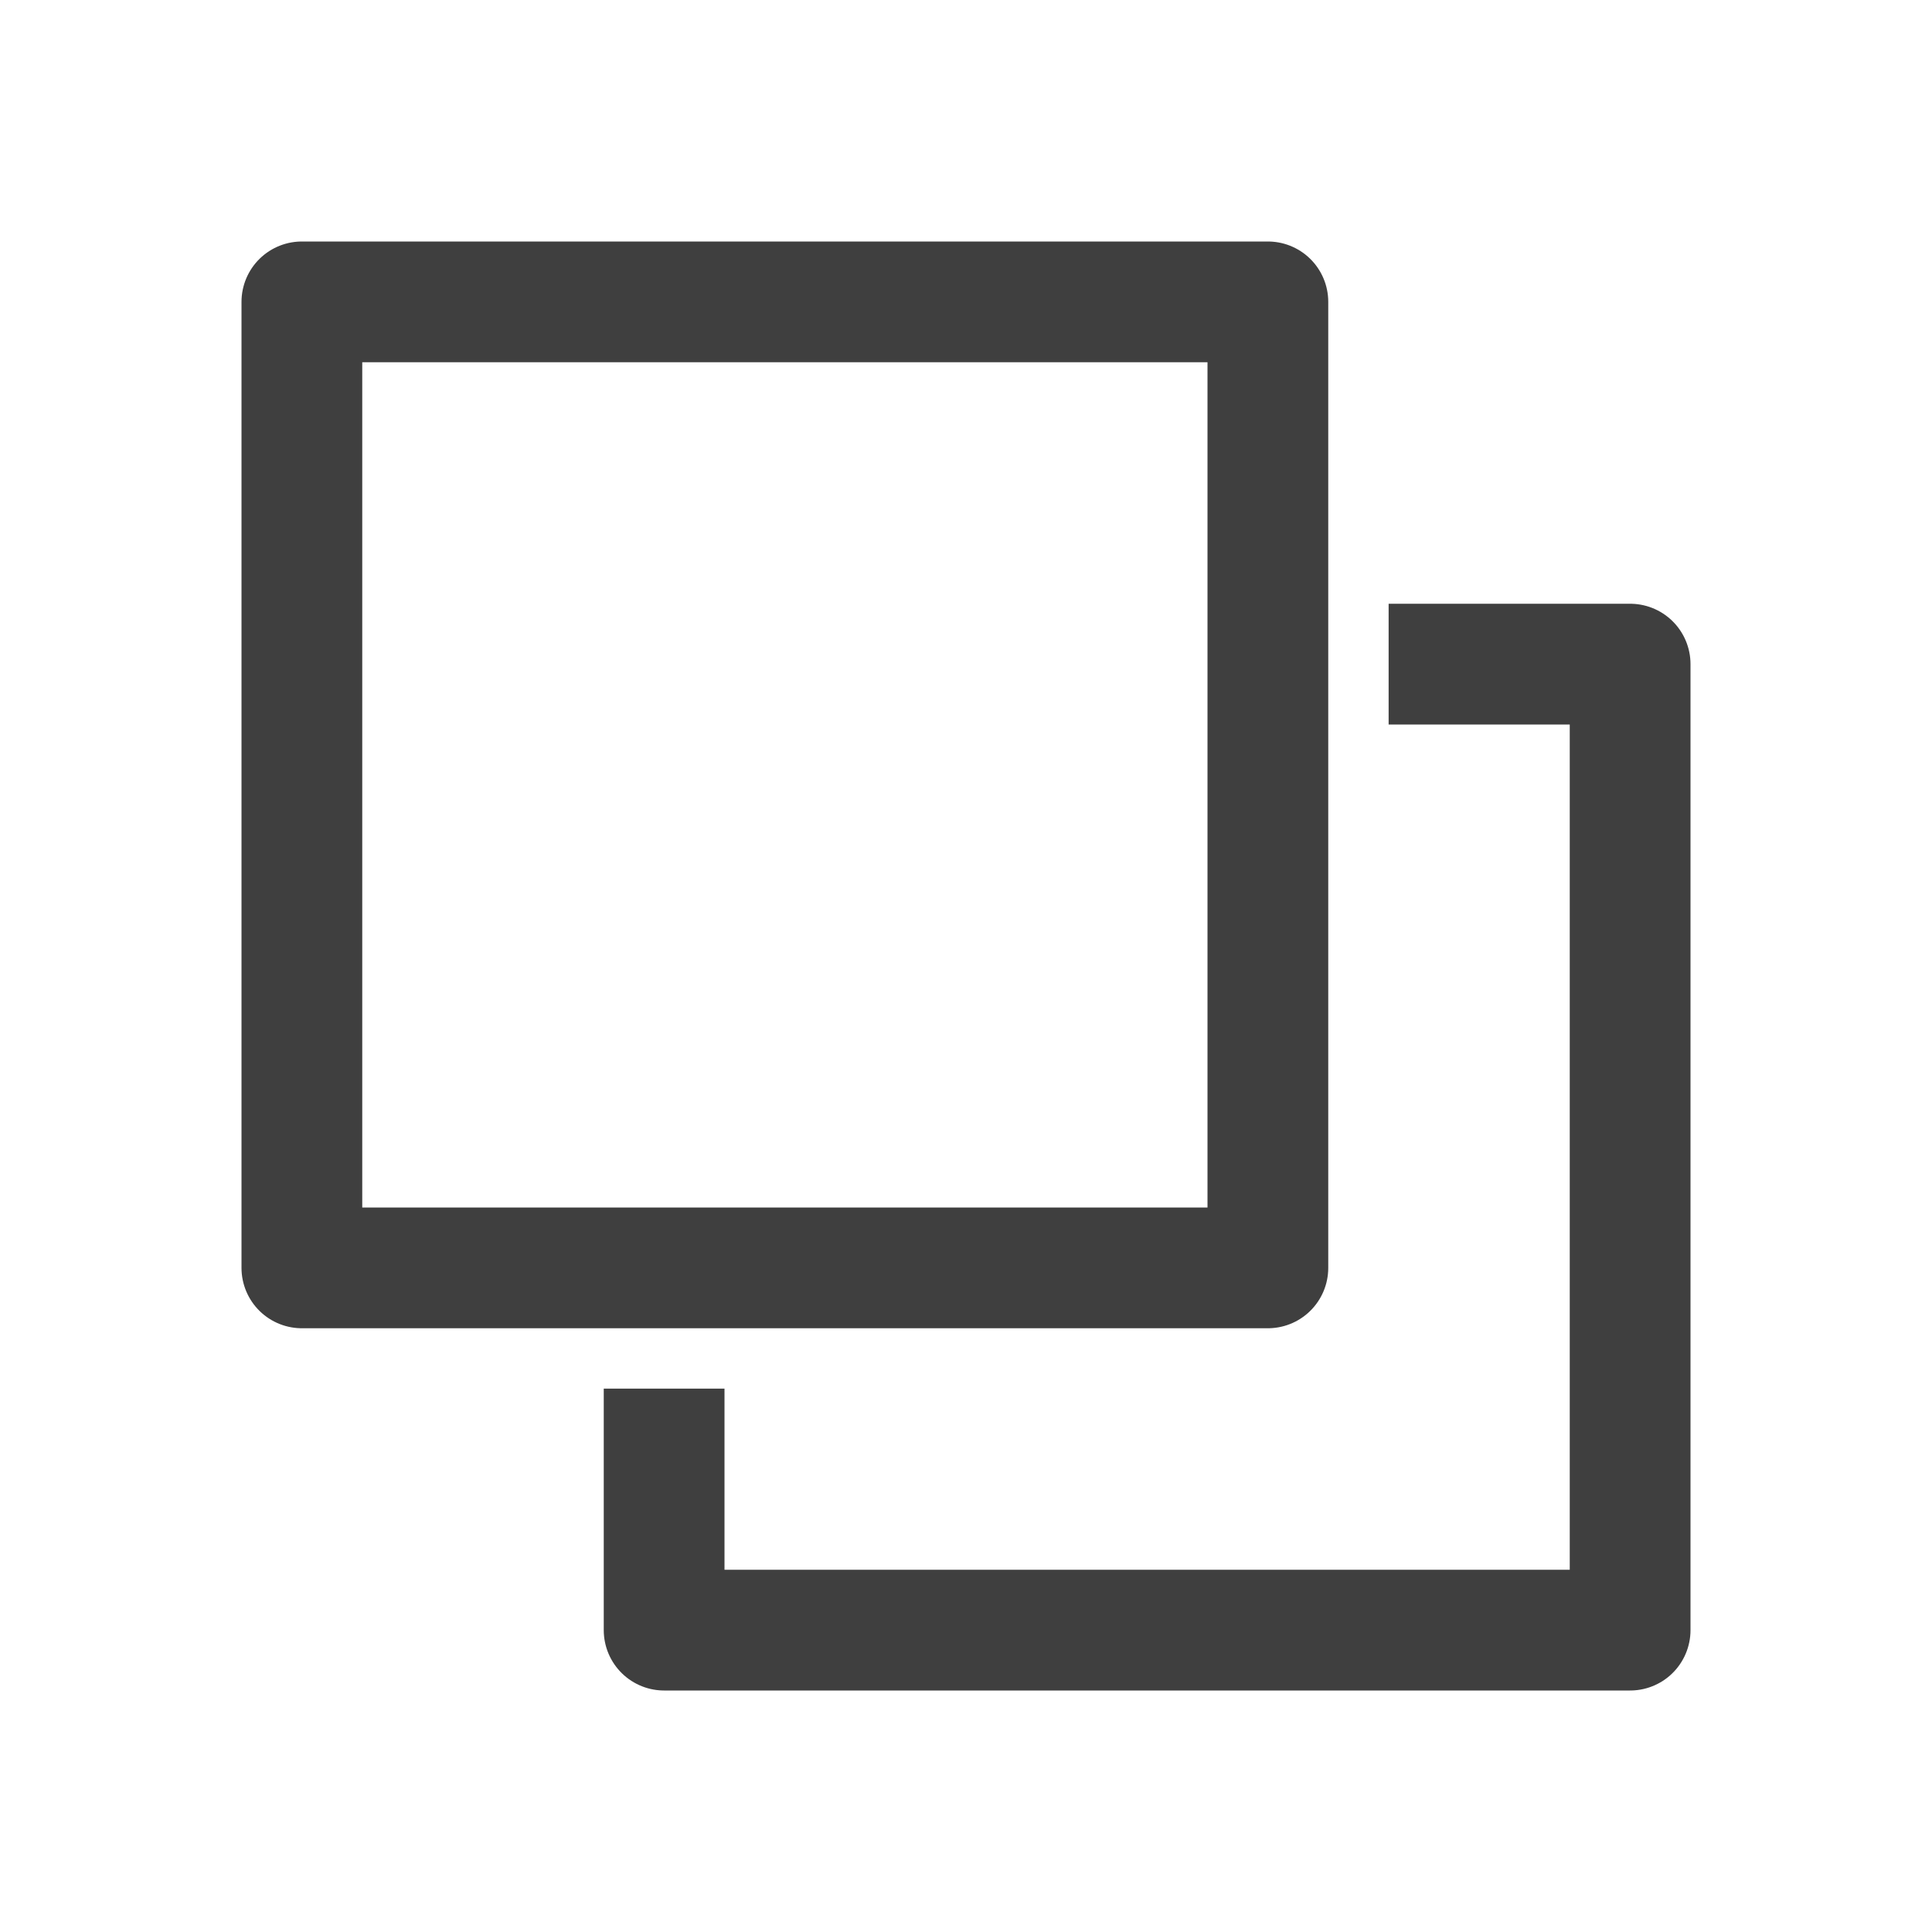
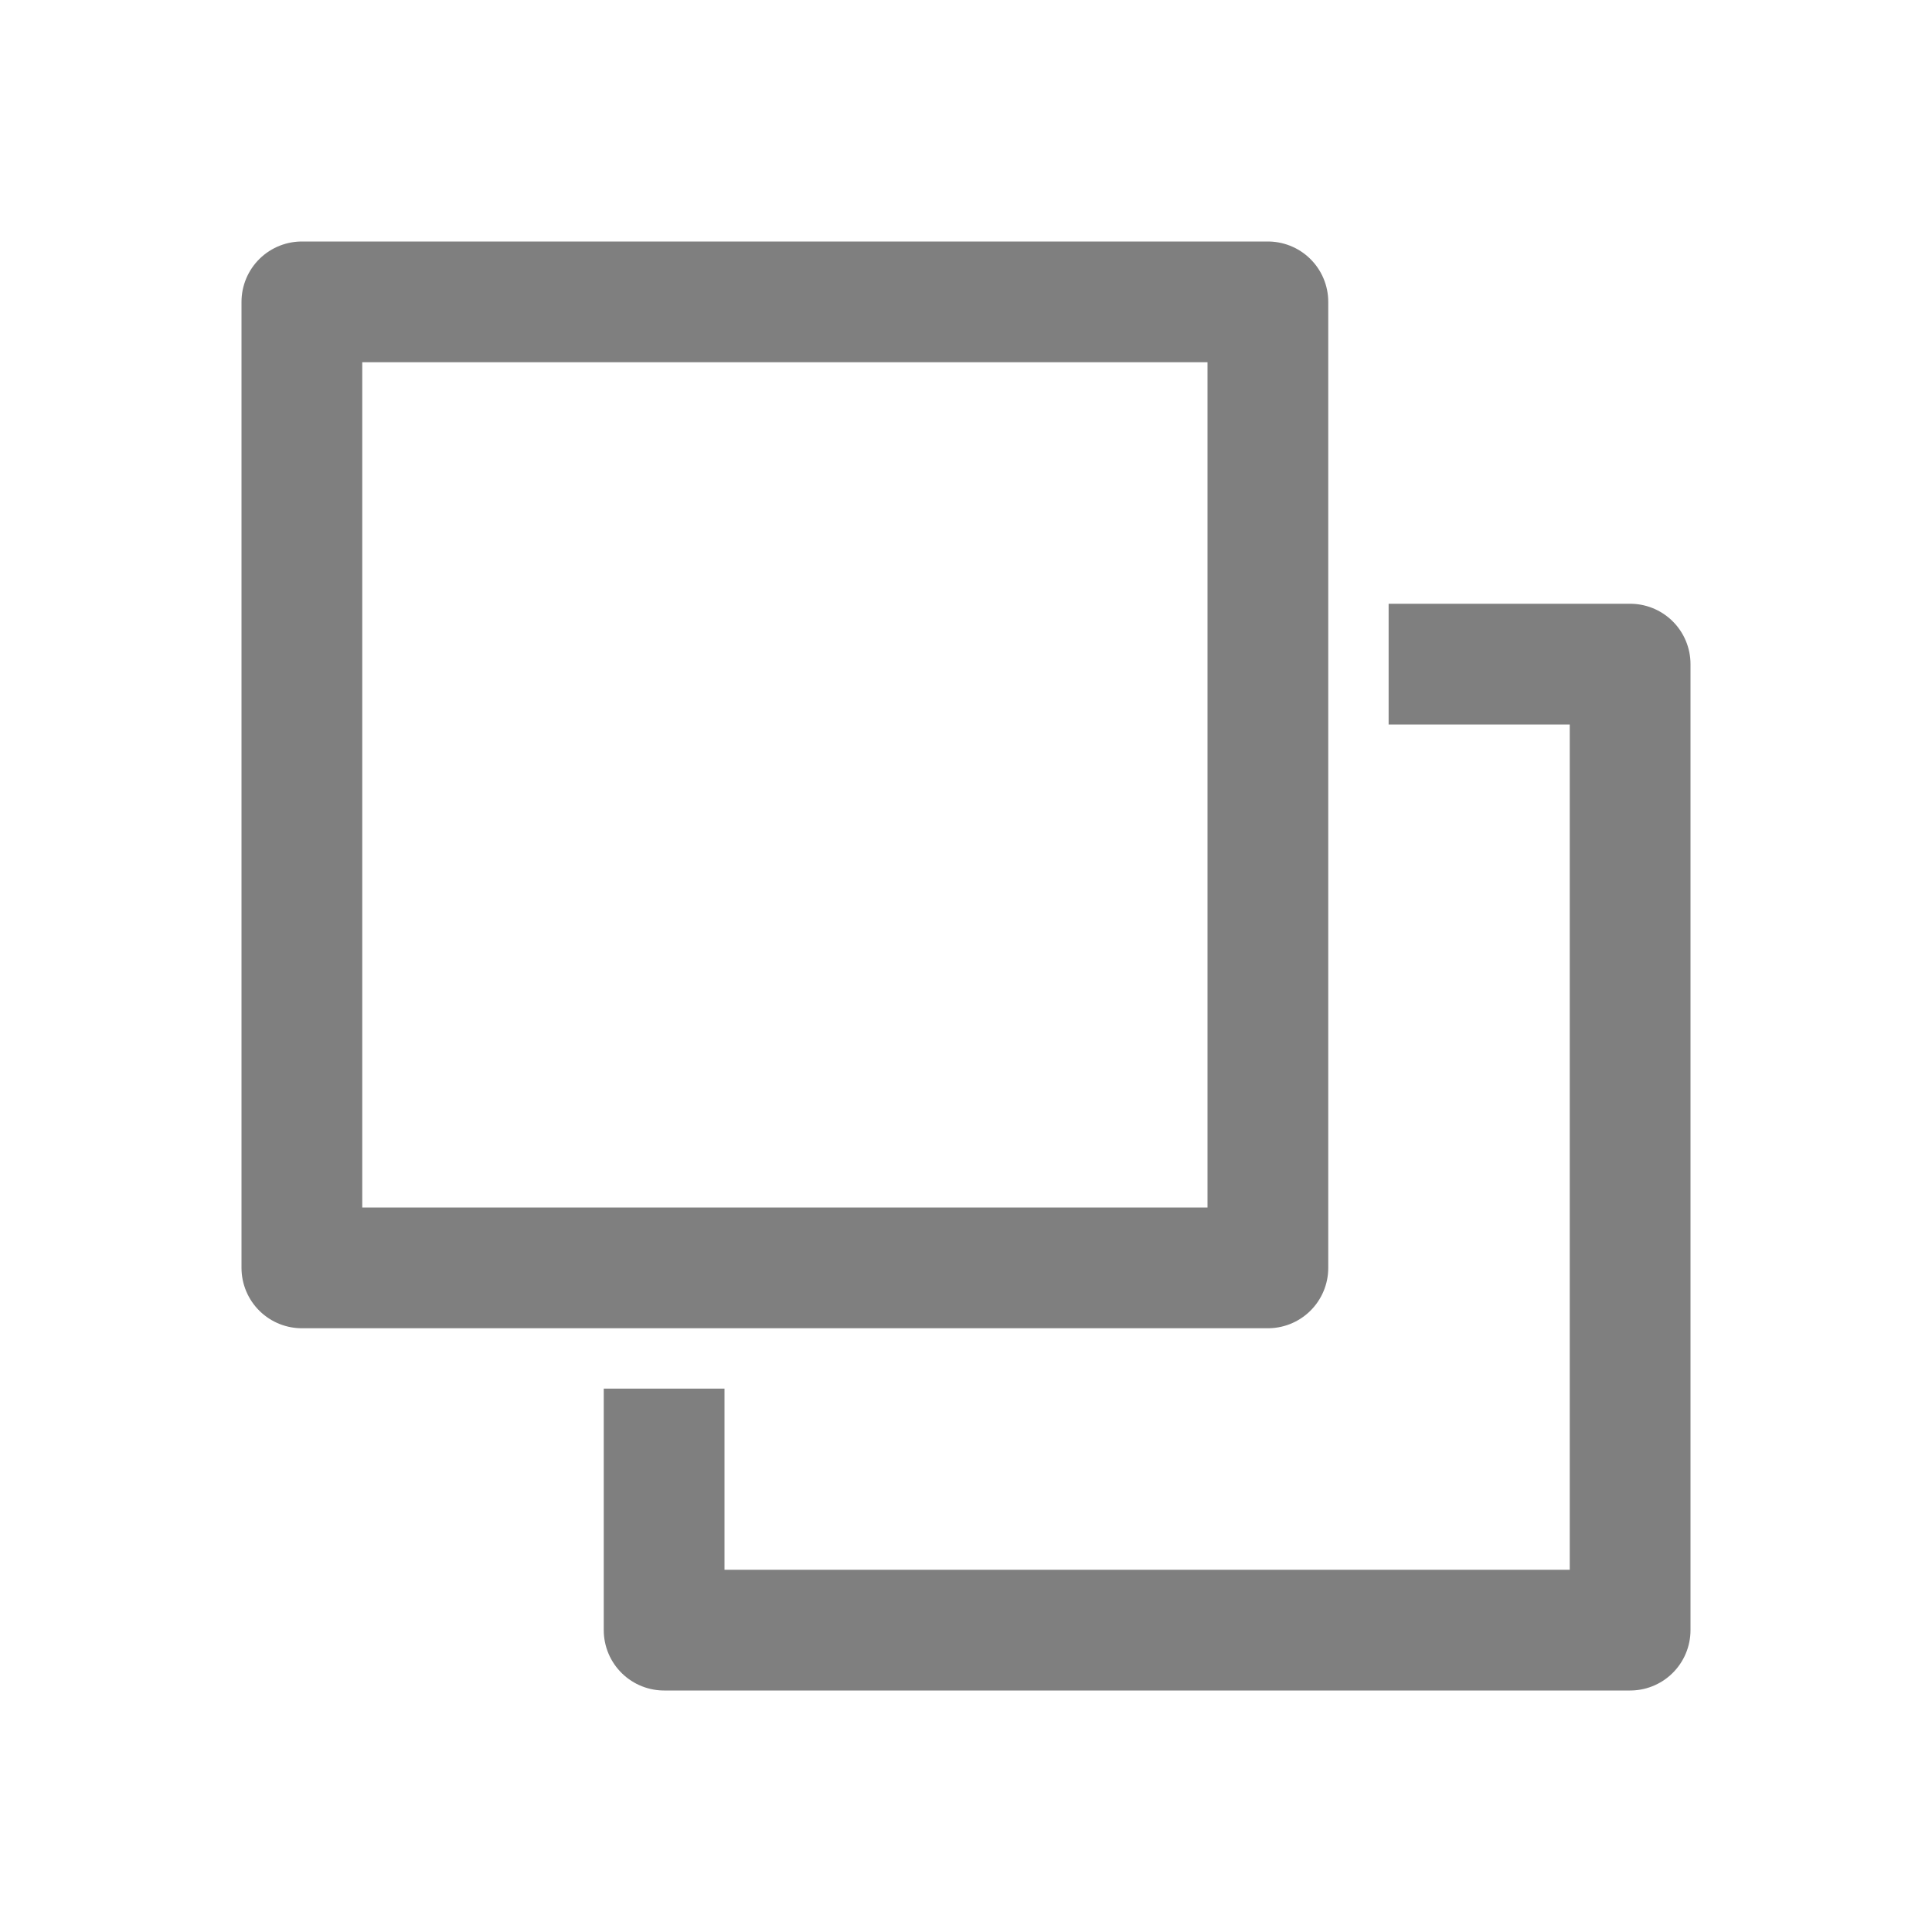
- <svg xmlns="http://www.w3.org/2000/svg" width="32" height="32">
-   <rect style="fill:none;stroke:#3f3f3f;stroke-width:2;stroke-linecap:round;stroke-linejoin:round;stroke-miterlimit:4.6;stroke-opacity:1;paint-order:markers fill stroke" width="16" height="16" x="5" y="5" />
-   <path style="fill:none;stroke:#3f3f3f;stroke-width:2;stroke-linecap:square;stroke-linejoin:round;stroke-miterlimit:4.6;stroke-opacity:1;paint-order:markers fill stroke" d="m 24,11 h 3 V 27 H 11 v -3" />
+ <svg xmlns="http://www.w3.org/2000/svg" width="32" height="32" viewBox="0 0 32 32" version="1.1" id="svg1">
+   <defs id="defs1" />
+   <g id="layer1">
+     <rect style="fill:none;stroke:#7f7f7f;stroke-width:2;stroke-linecap:round;stroke-linejoin:round;stroke-miterlimit:4.6;stroke-opacity:1;paint-order:markers fill stroke" id="rect1" width="16" height="16" x="5" y="5" />
+     <path style="fill:none;stroke:#7f7f7f;stroke-width:2;stroke-linecap:square;stroke-linejoin:round;stroke-miterlimit:4.6;stroke-opacity:1;paint-order:markers fill stroke" d="m 24,11 h 3 V 27 H 11 v -3" id="path1" />
+   </g>
</svg>
